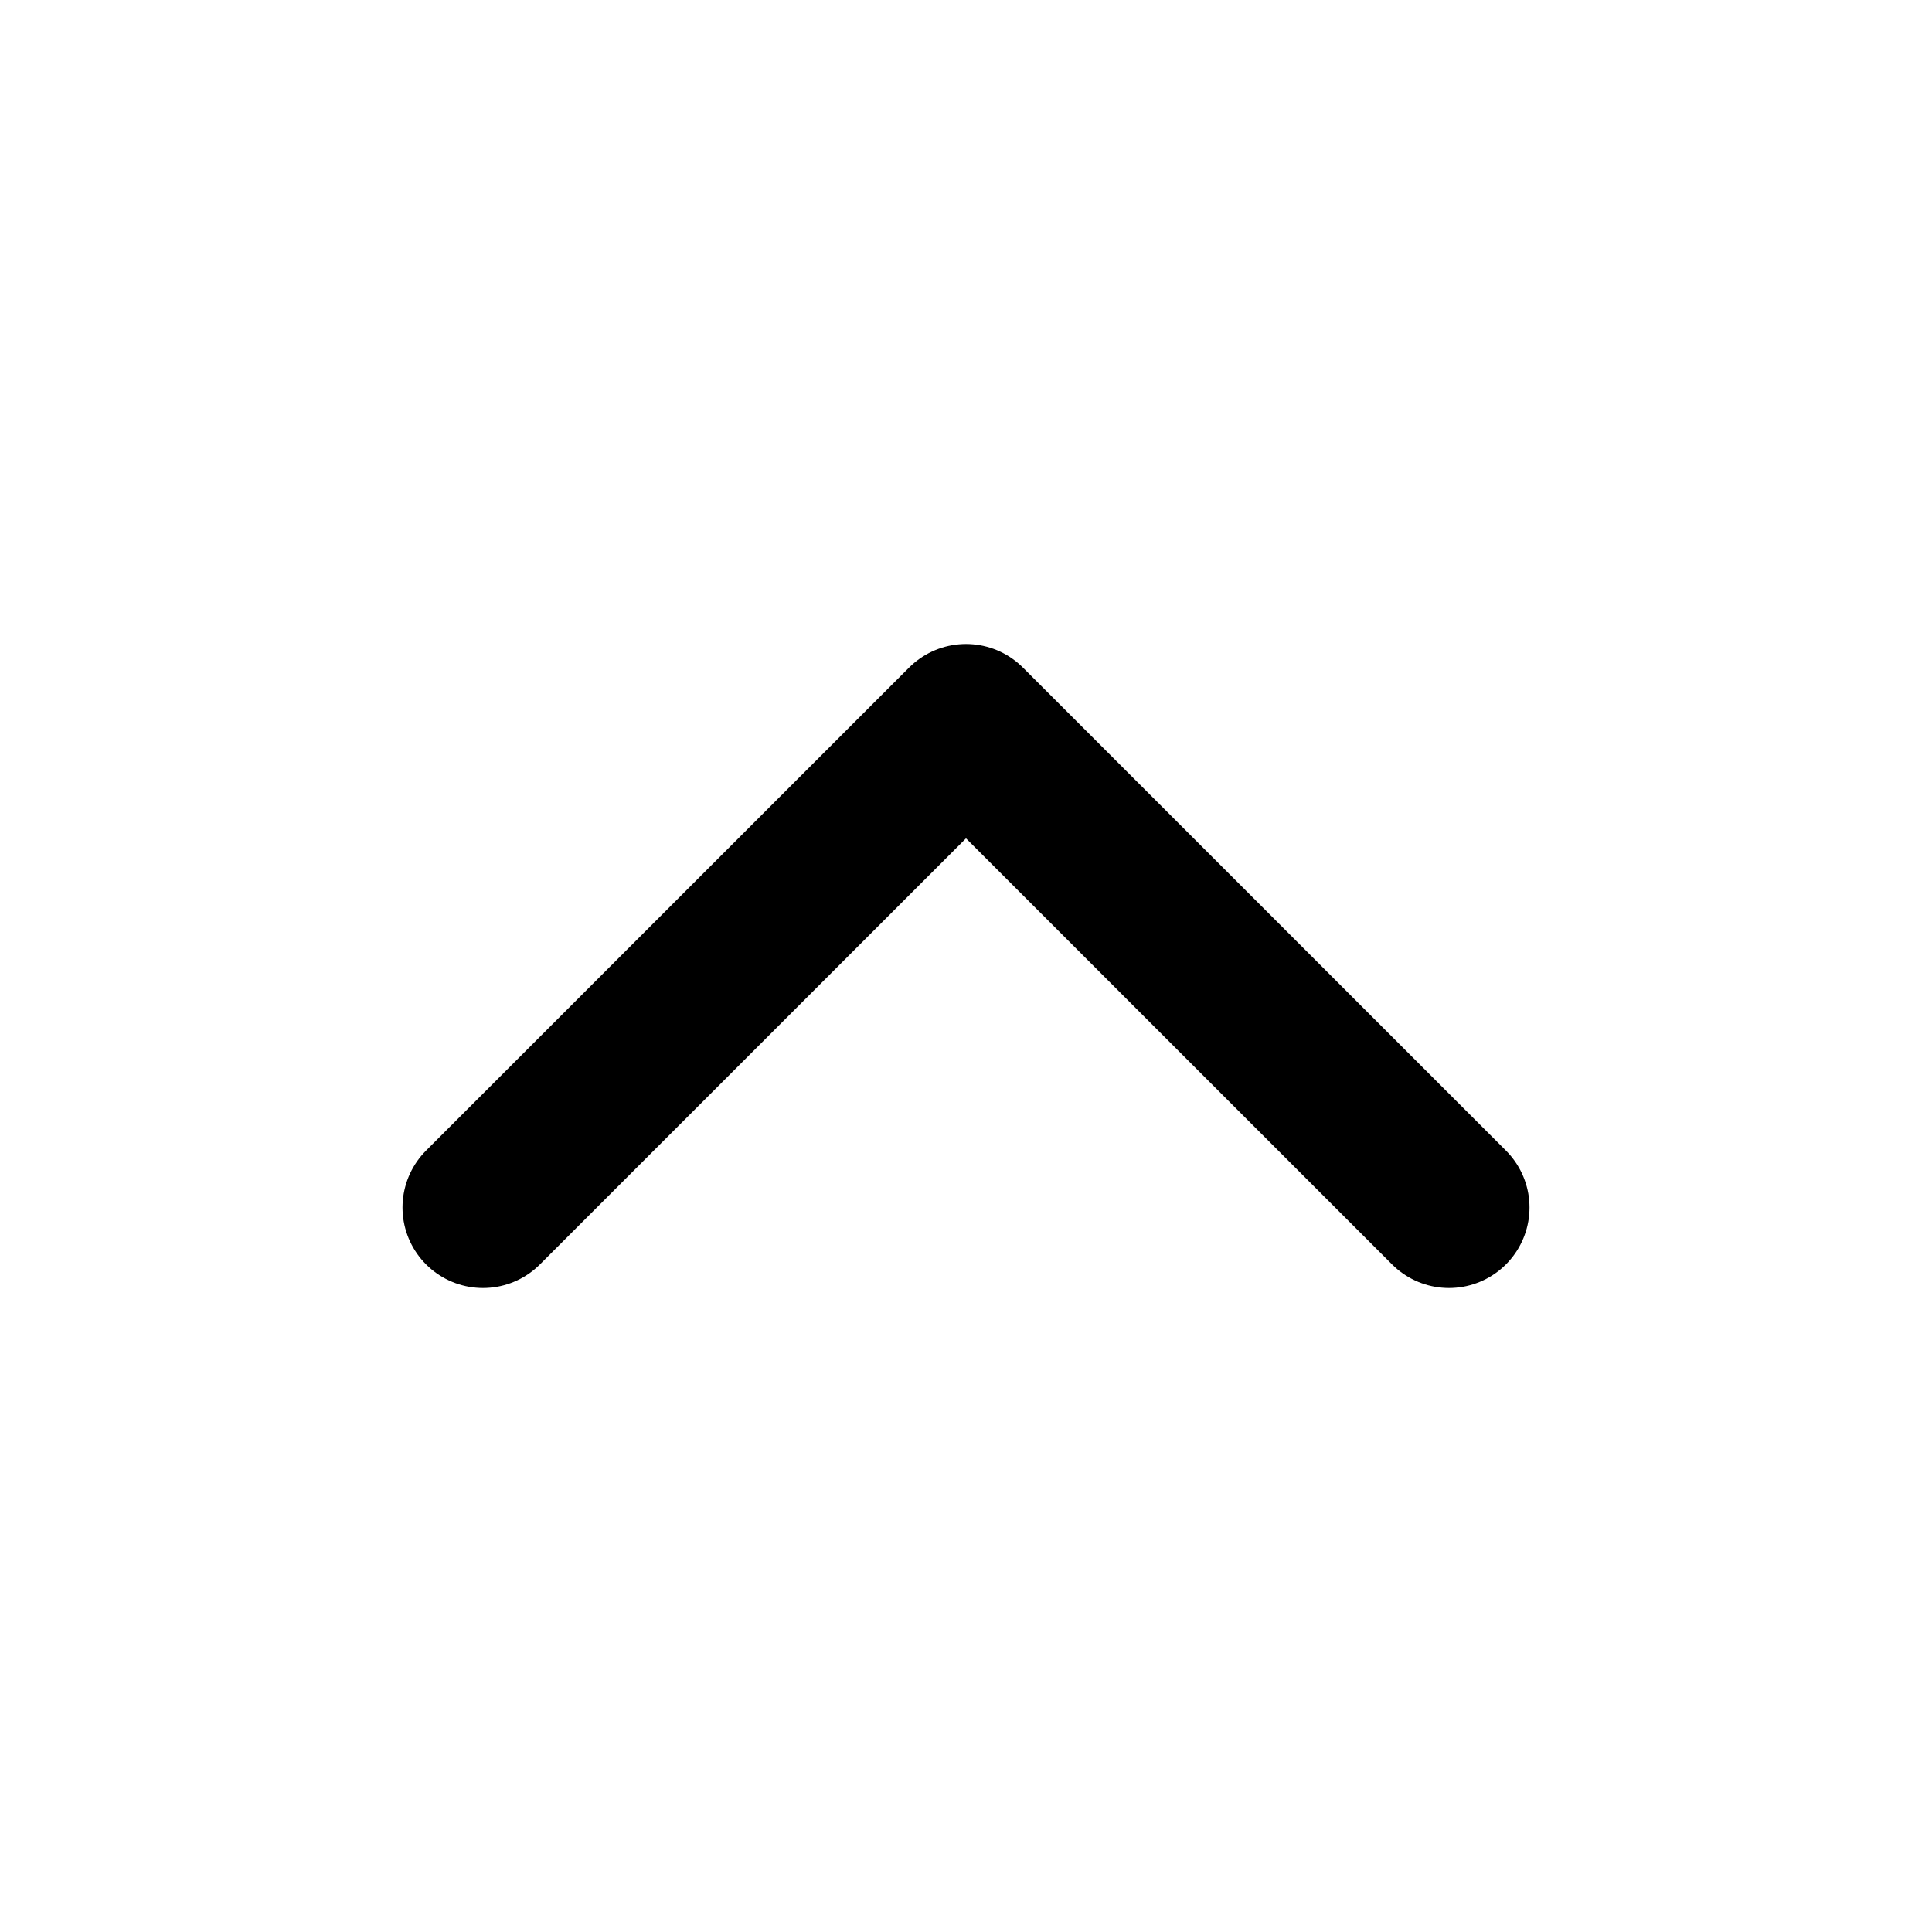
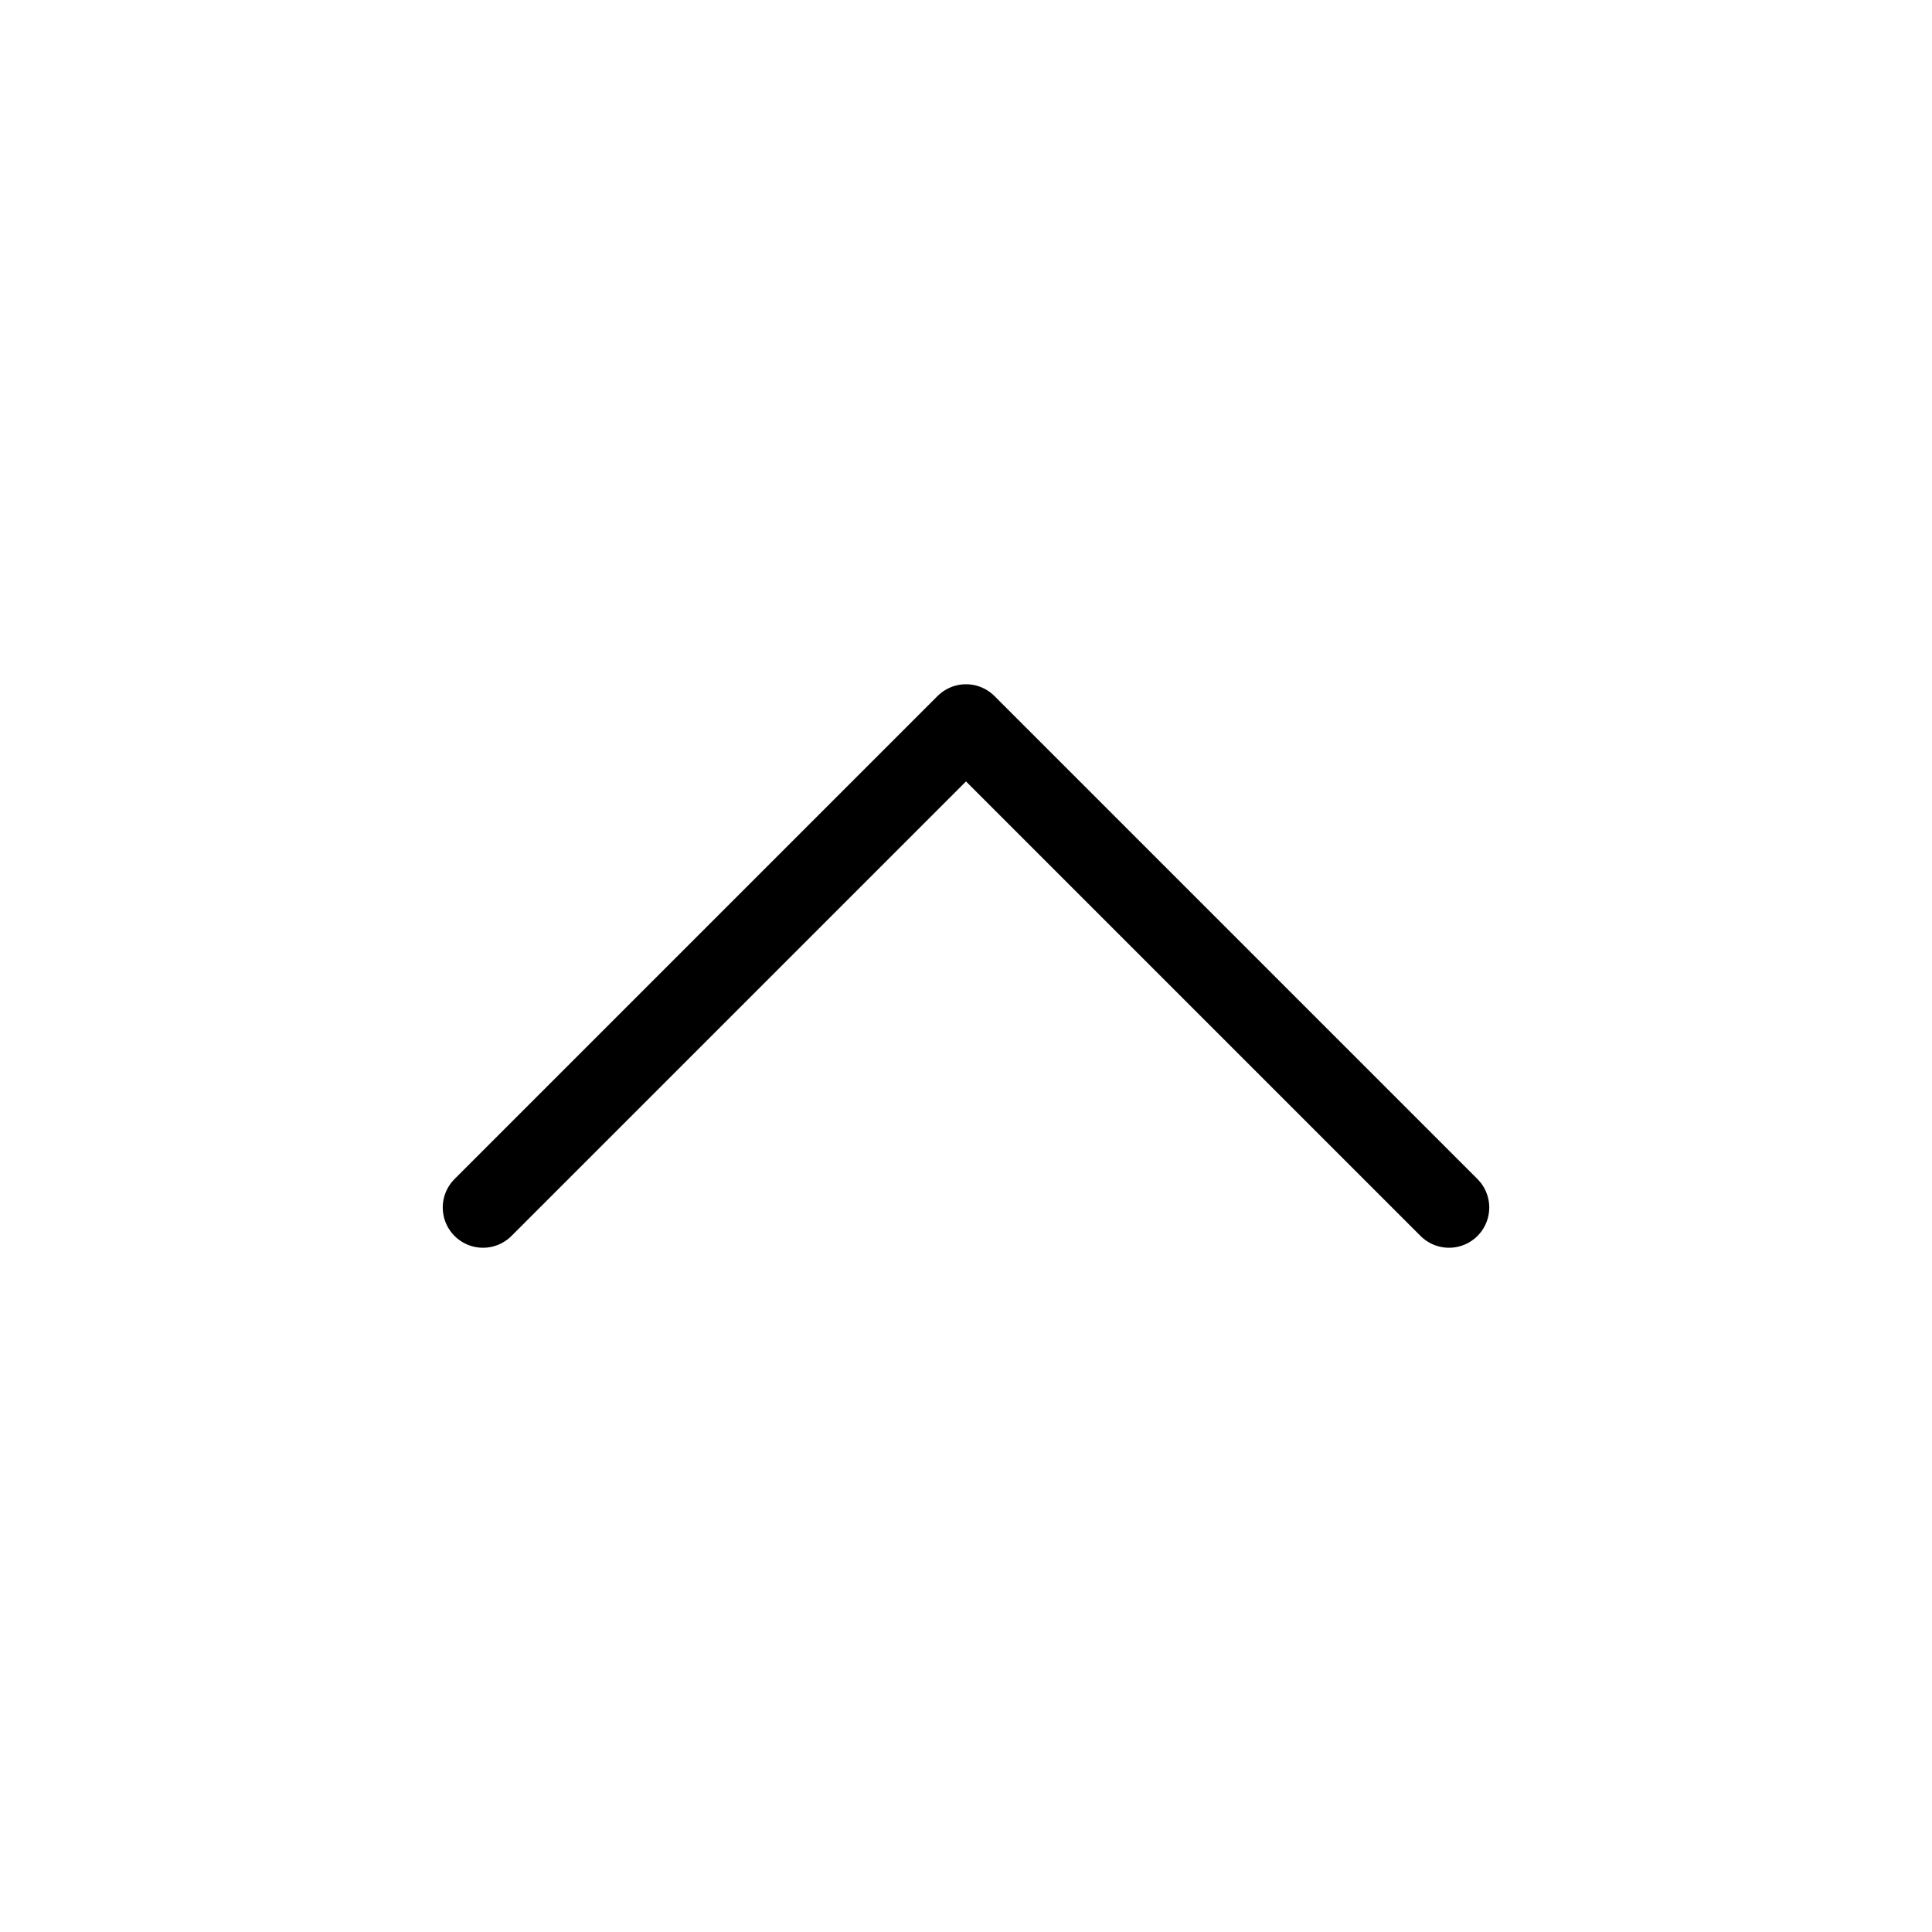
<svg xmlns="http://www.w3.org/2000/svg" width="24" height="24" viewBox="0 0 24 24" fill="none">
-   <path d="M18 15L12 9L6 15" stroke="currentColor" stroke-width="2" stroke-linecap="round" stroke-linejoin="round" />
+   <path d="M18 15L12 9L6 15" stroke="currentColor" strokeWidth="2" stroke-linecap="round" stroke-linejoin="round" />
</svg>
